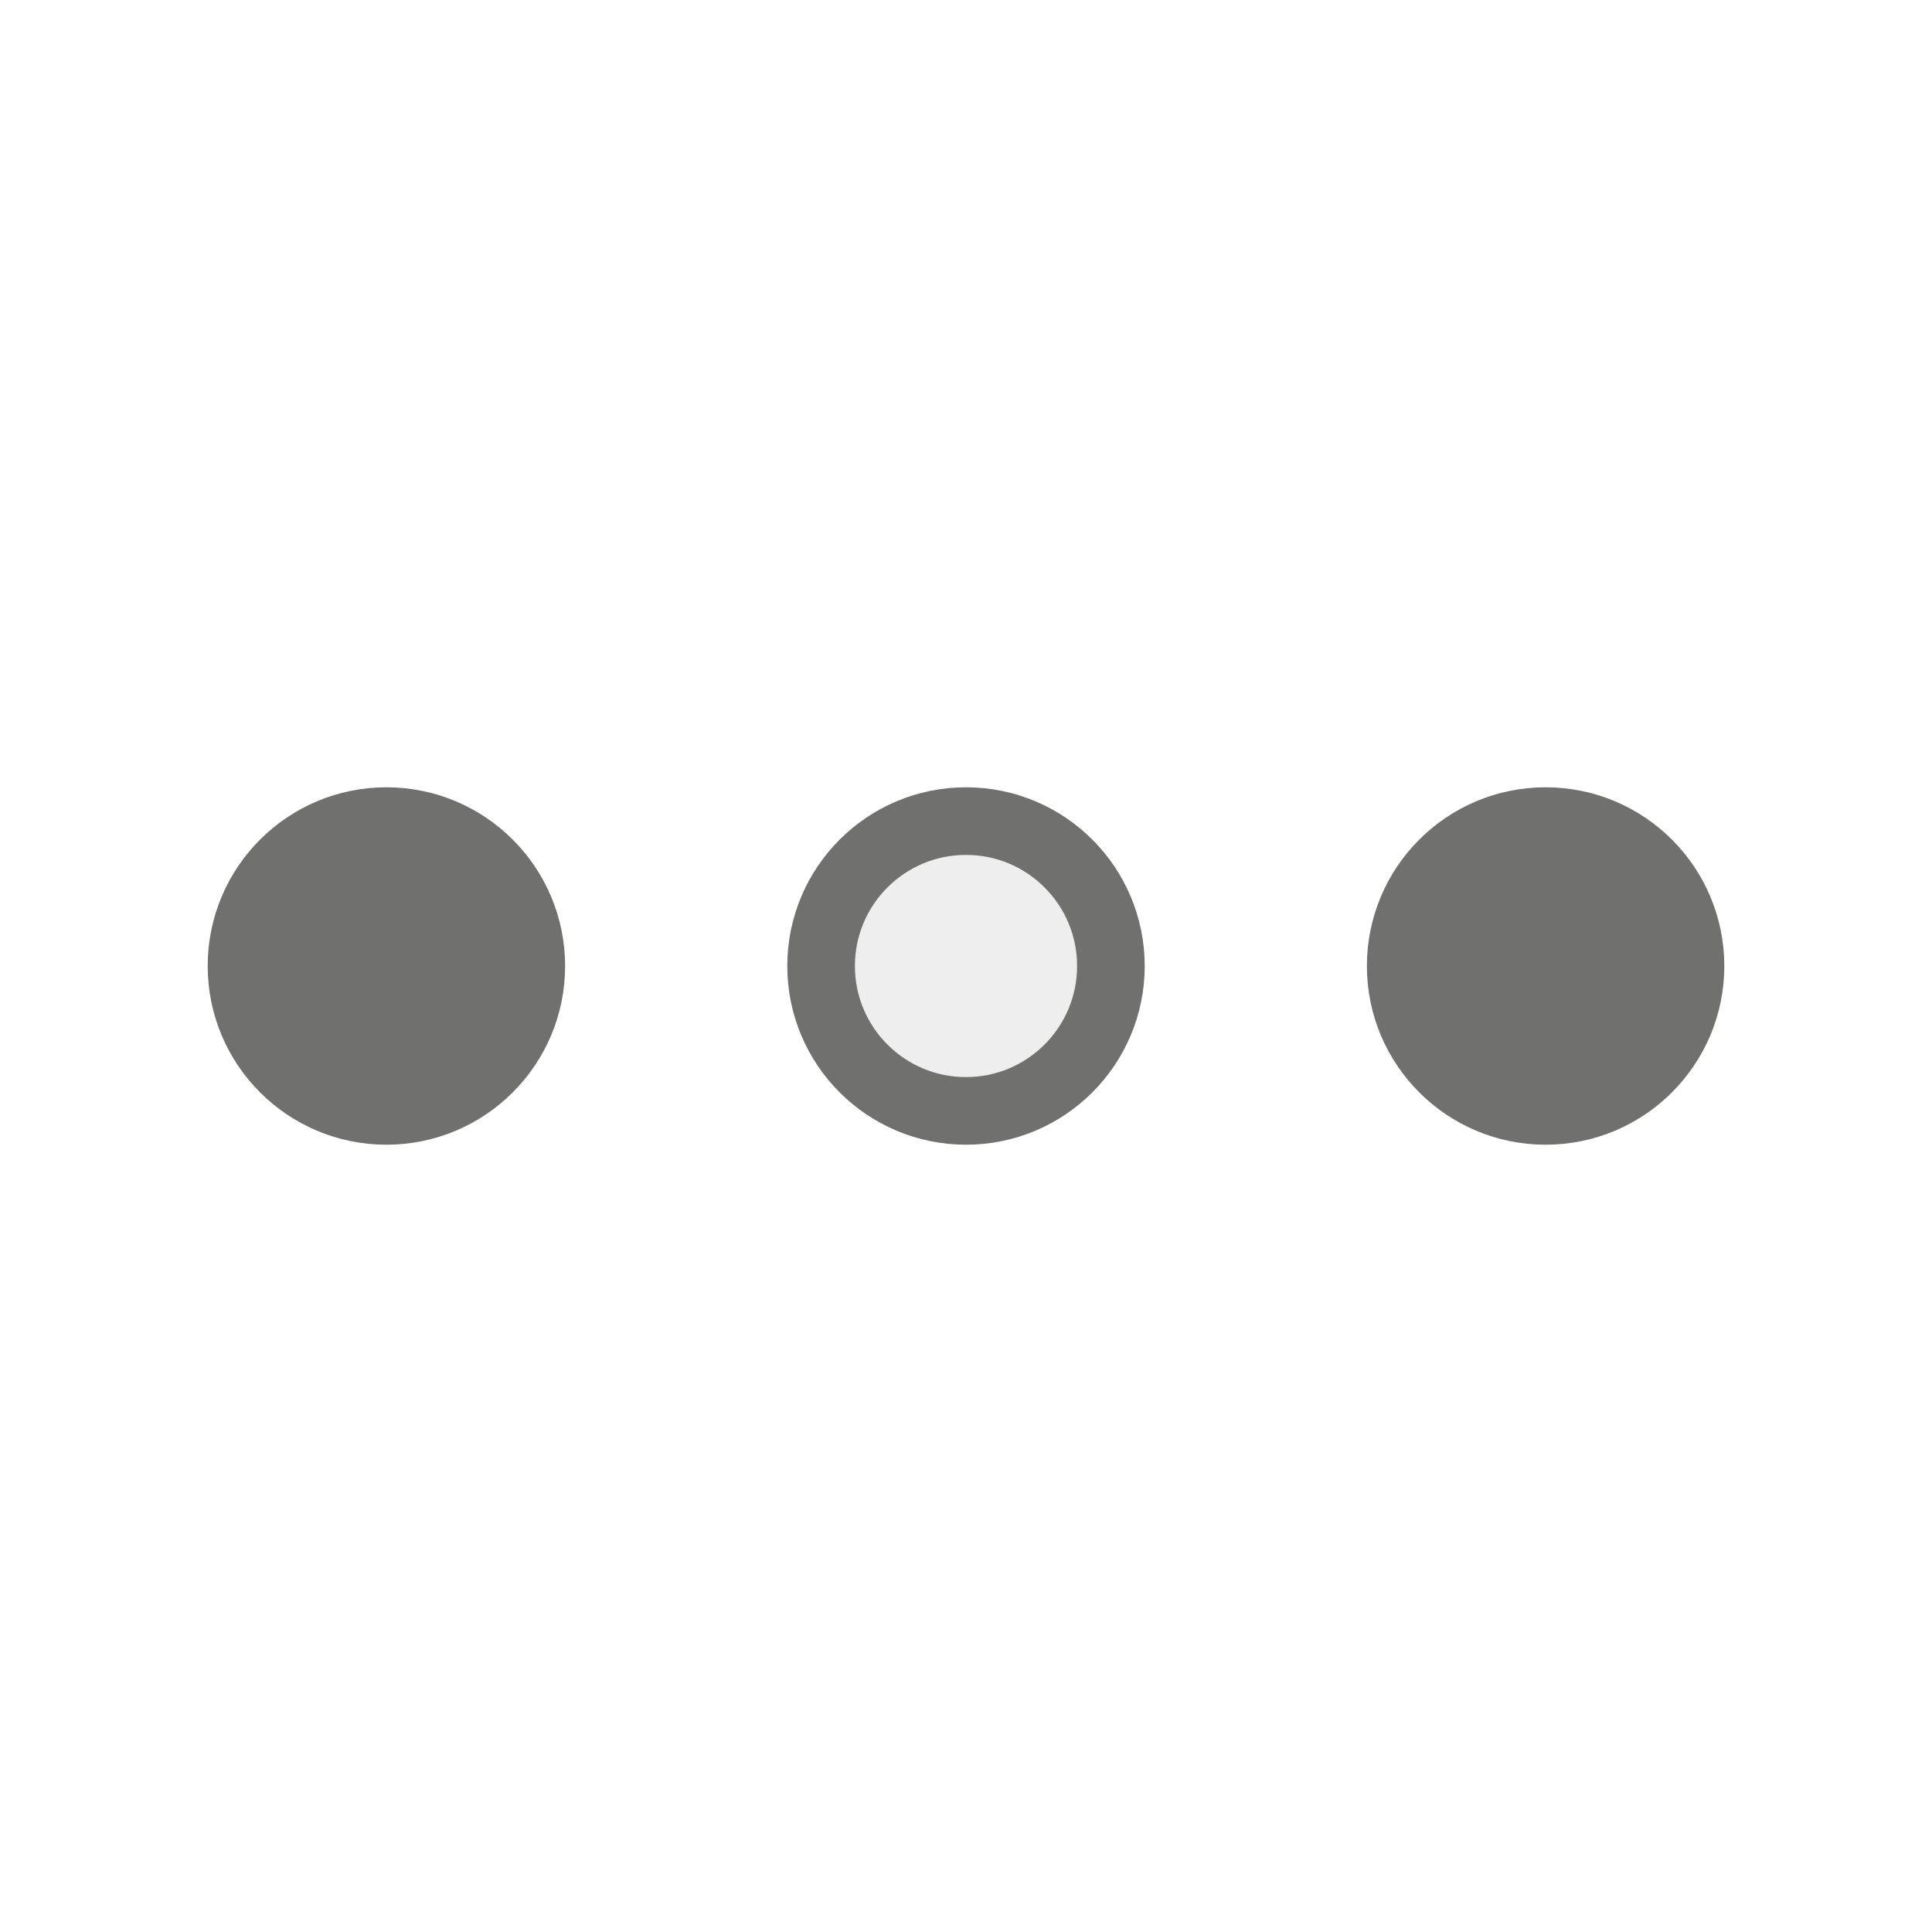
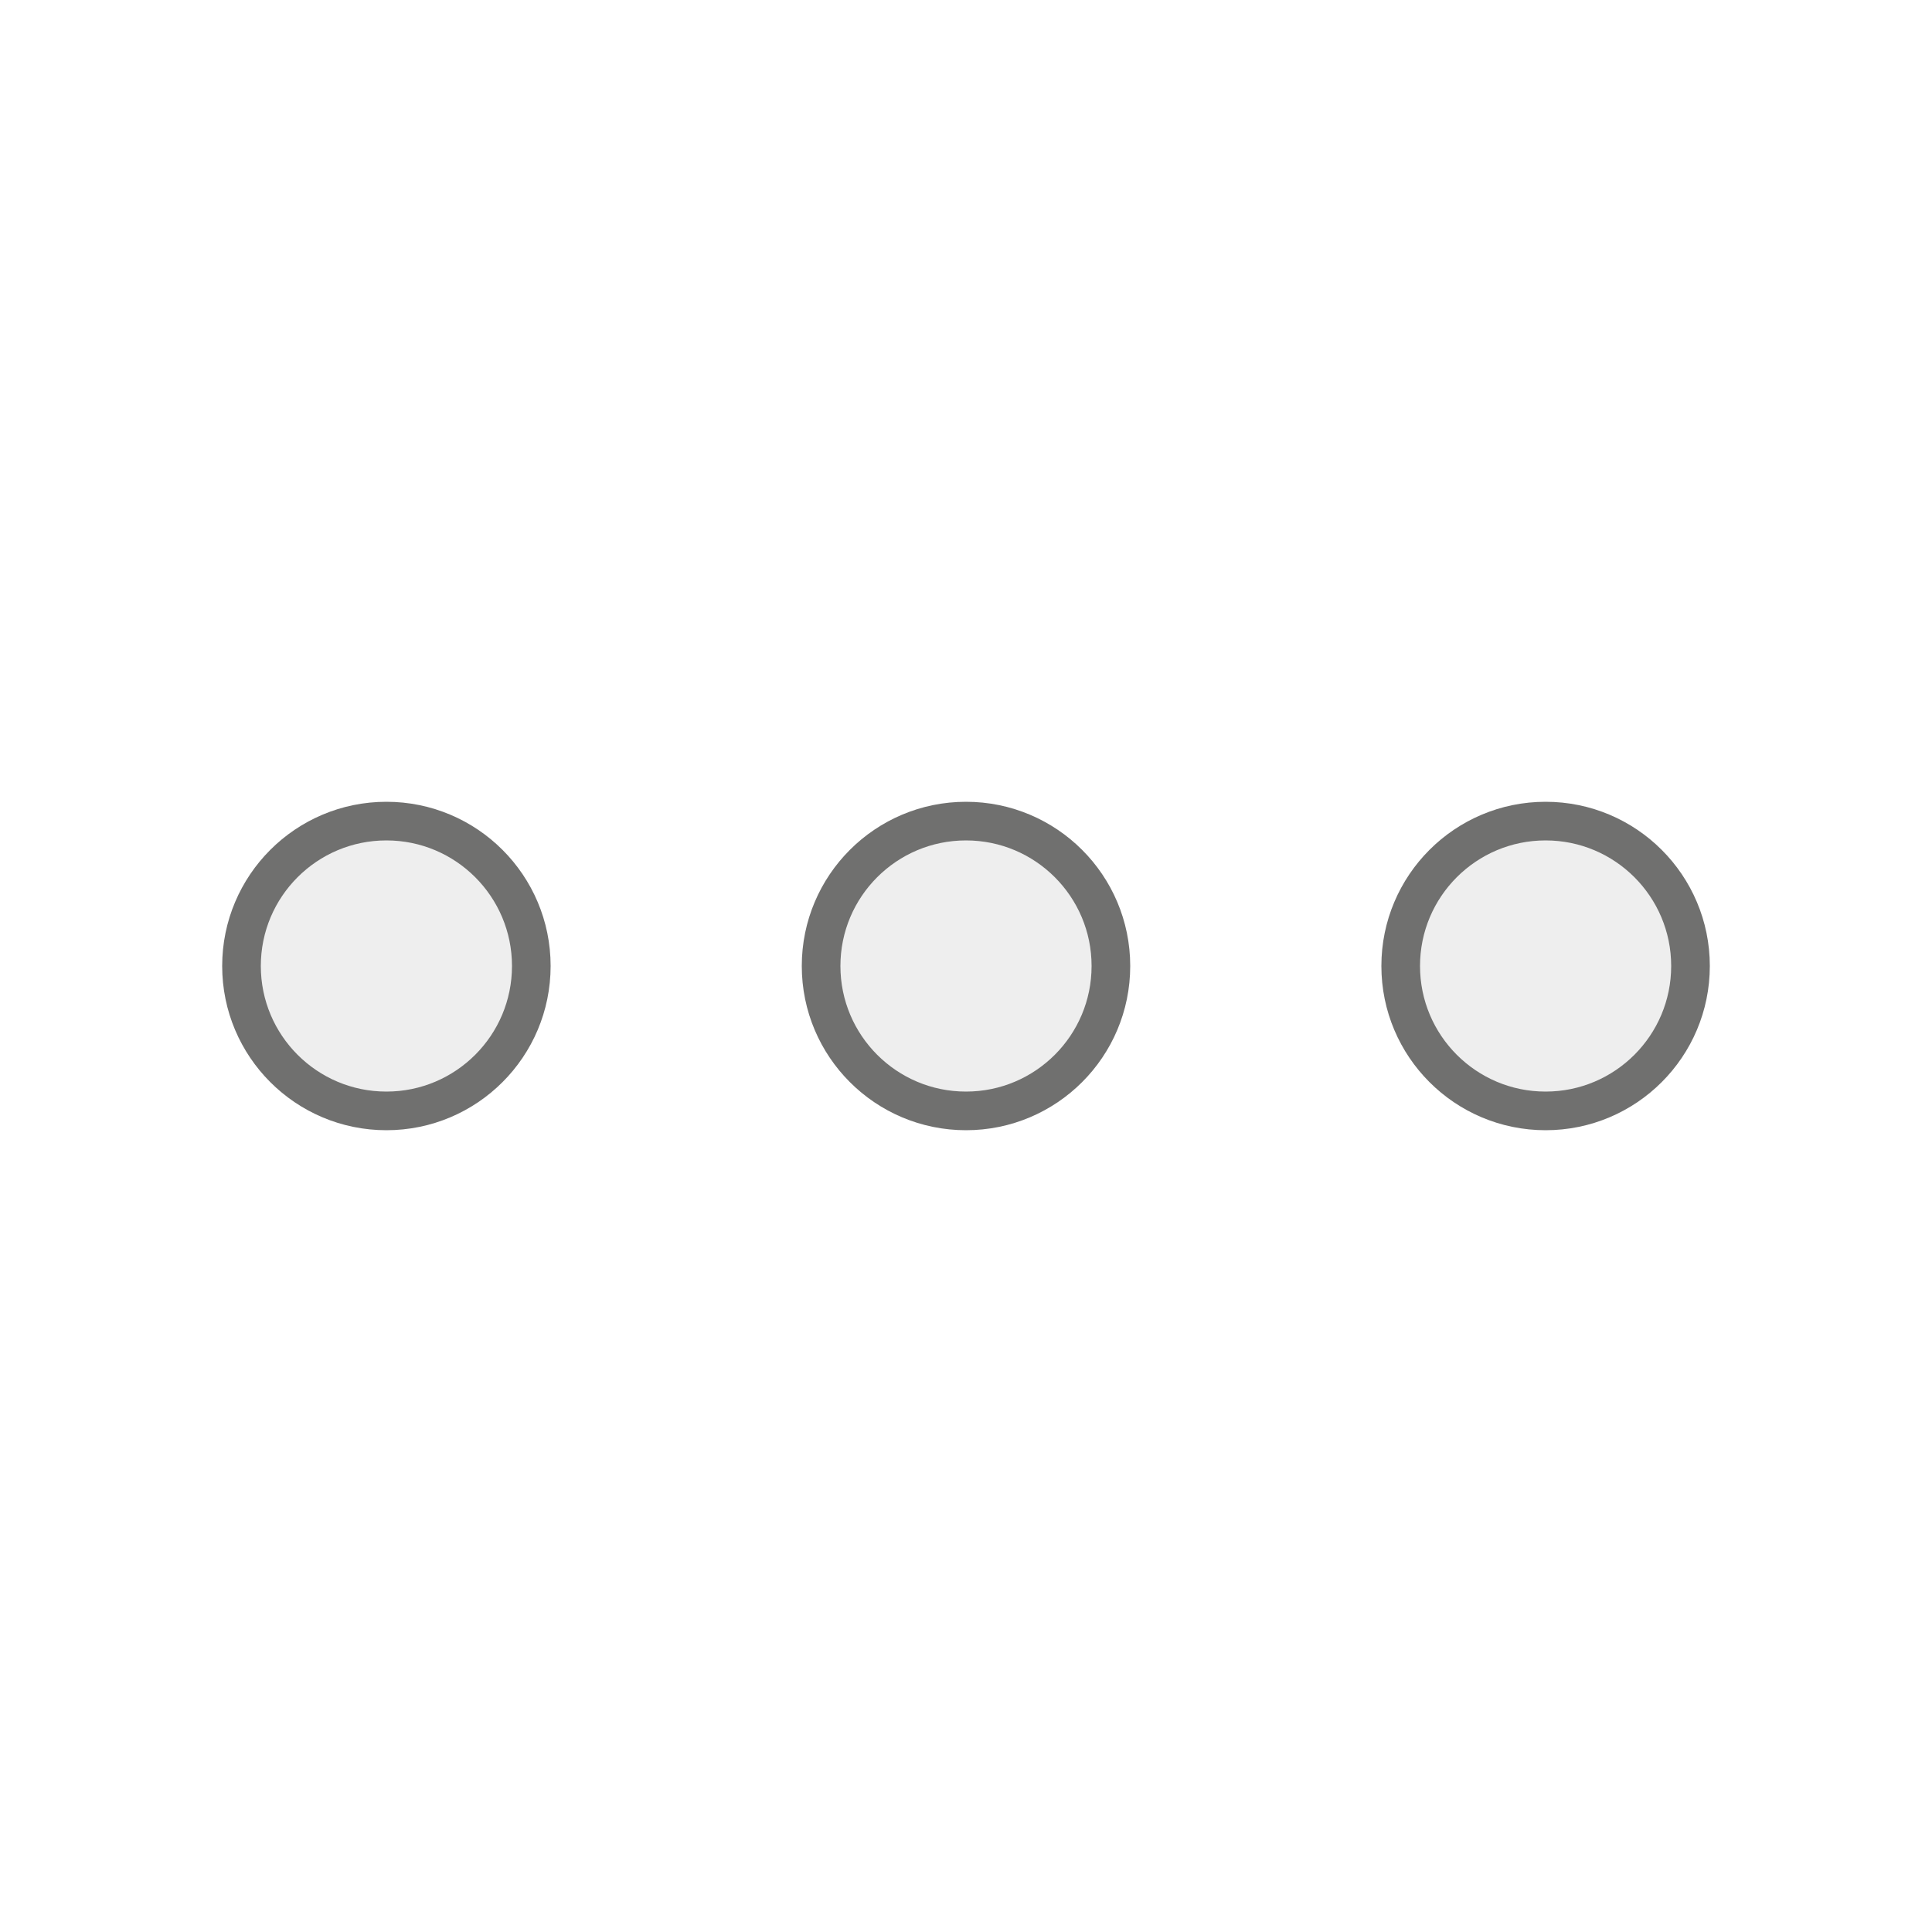
<svg xmlns="http://www.w3.org/2000/svg" viewBox="0 0 200 200">
-   <circle fill="#70706F" stroke="#70706F" stroke-width="7" r="15" cx="40" cy="100">
+   <circle fill="#EEE" stroke="#70706F" stroke-width="4" r="15" cx="40" cy="100">
    <animate attributeName="opacity" calcMode="spline" dur="2" values="1;0;1;" keySplines=".5 0 .5 1;.5 0 .5 1" repeatCount="indefinite" begin="-.4" />
  </circle>
-   <circle fill="#EEE" stroke="#70706F" stroke-width="7" r="15" cx="100" cy="100">
+   <circle fill="#EEE" stroke="#70706F" stroke-width="4" r="15" cx="100" cy="100">
    <animate attributeName="opacity" calcMode="spline" dur="2" values="1;0;1;" keySplines=".5 0 .5 1;.5 0 .5 1" repeatCount="indefinite" begin="-.2" />
  </circle>
-   <circle fill="#70706F" stroke="#70706F" stroke-width="7" r="15" cx="160" cy="100">
+   <circle fill="#EEE" stroke="#70706F" stroke-width="4" r="15" cx="160" cy="100">
    <animate attributeName="opacity" calcMode="spline" dur="2" values="1;0;1;" keySplines=".5 0 .5 1;.5 0 .5 1" repeatCount="indefinite" begin="0" />
  </circle>
</svg>
